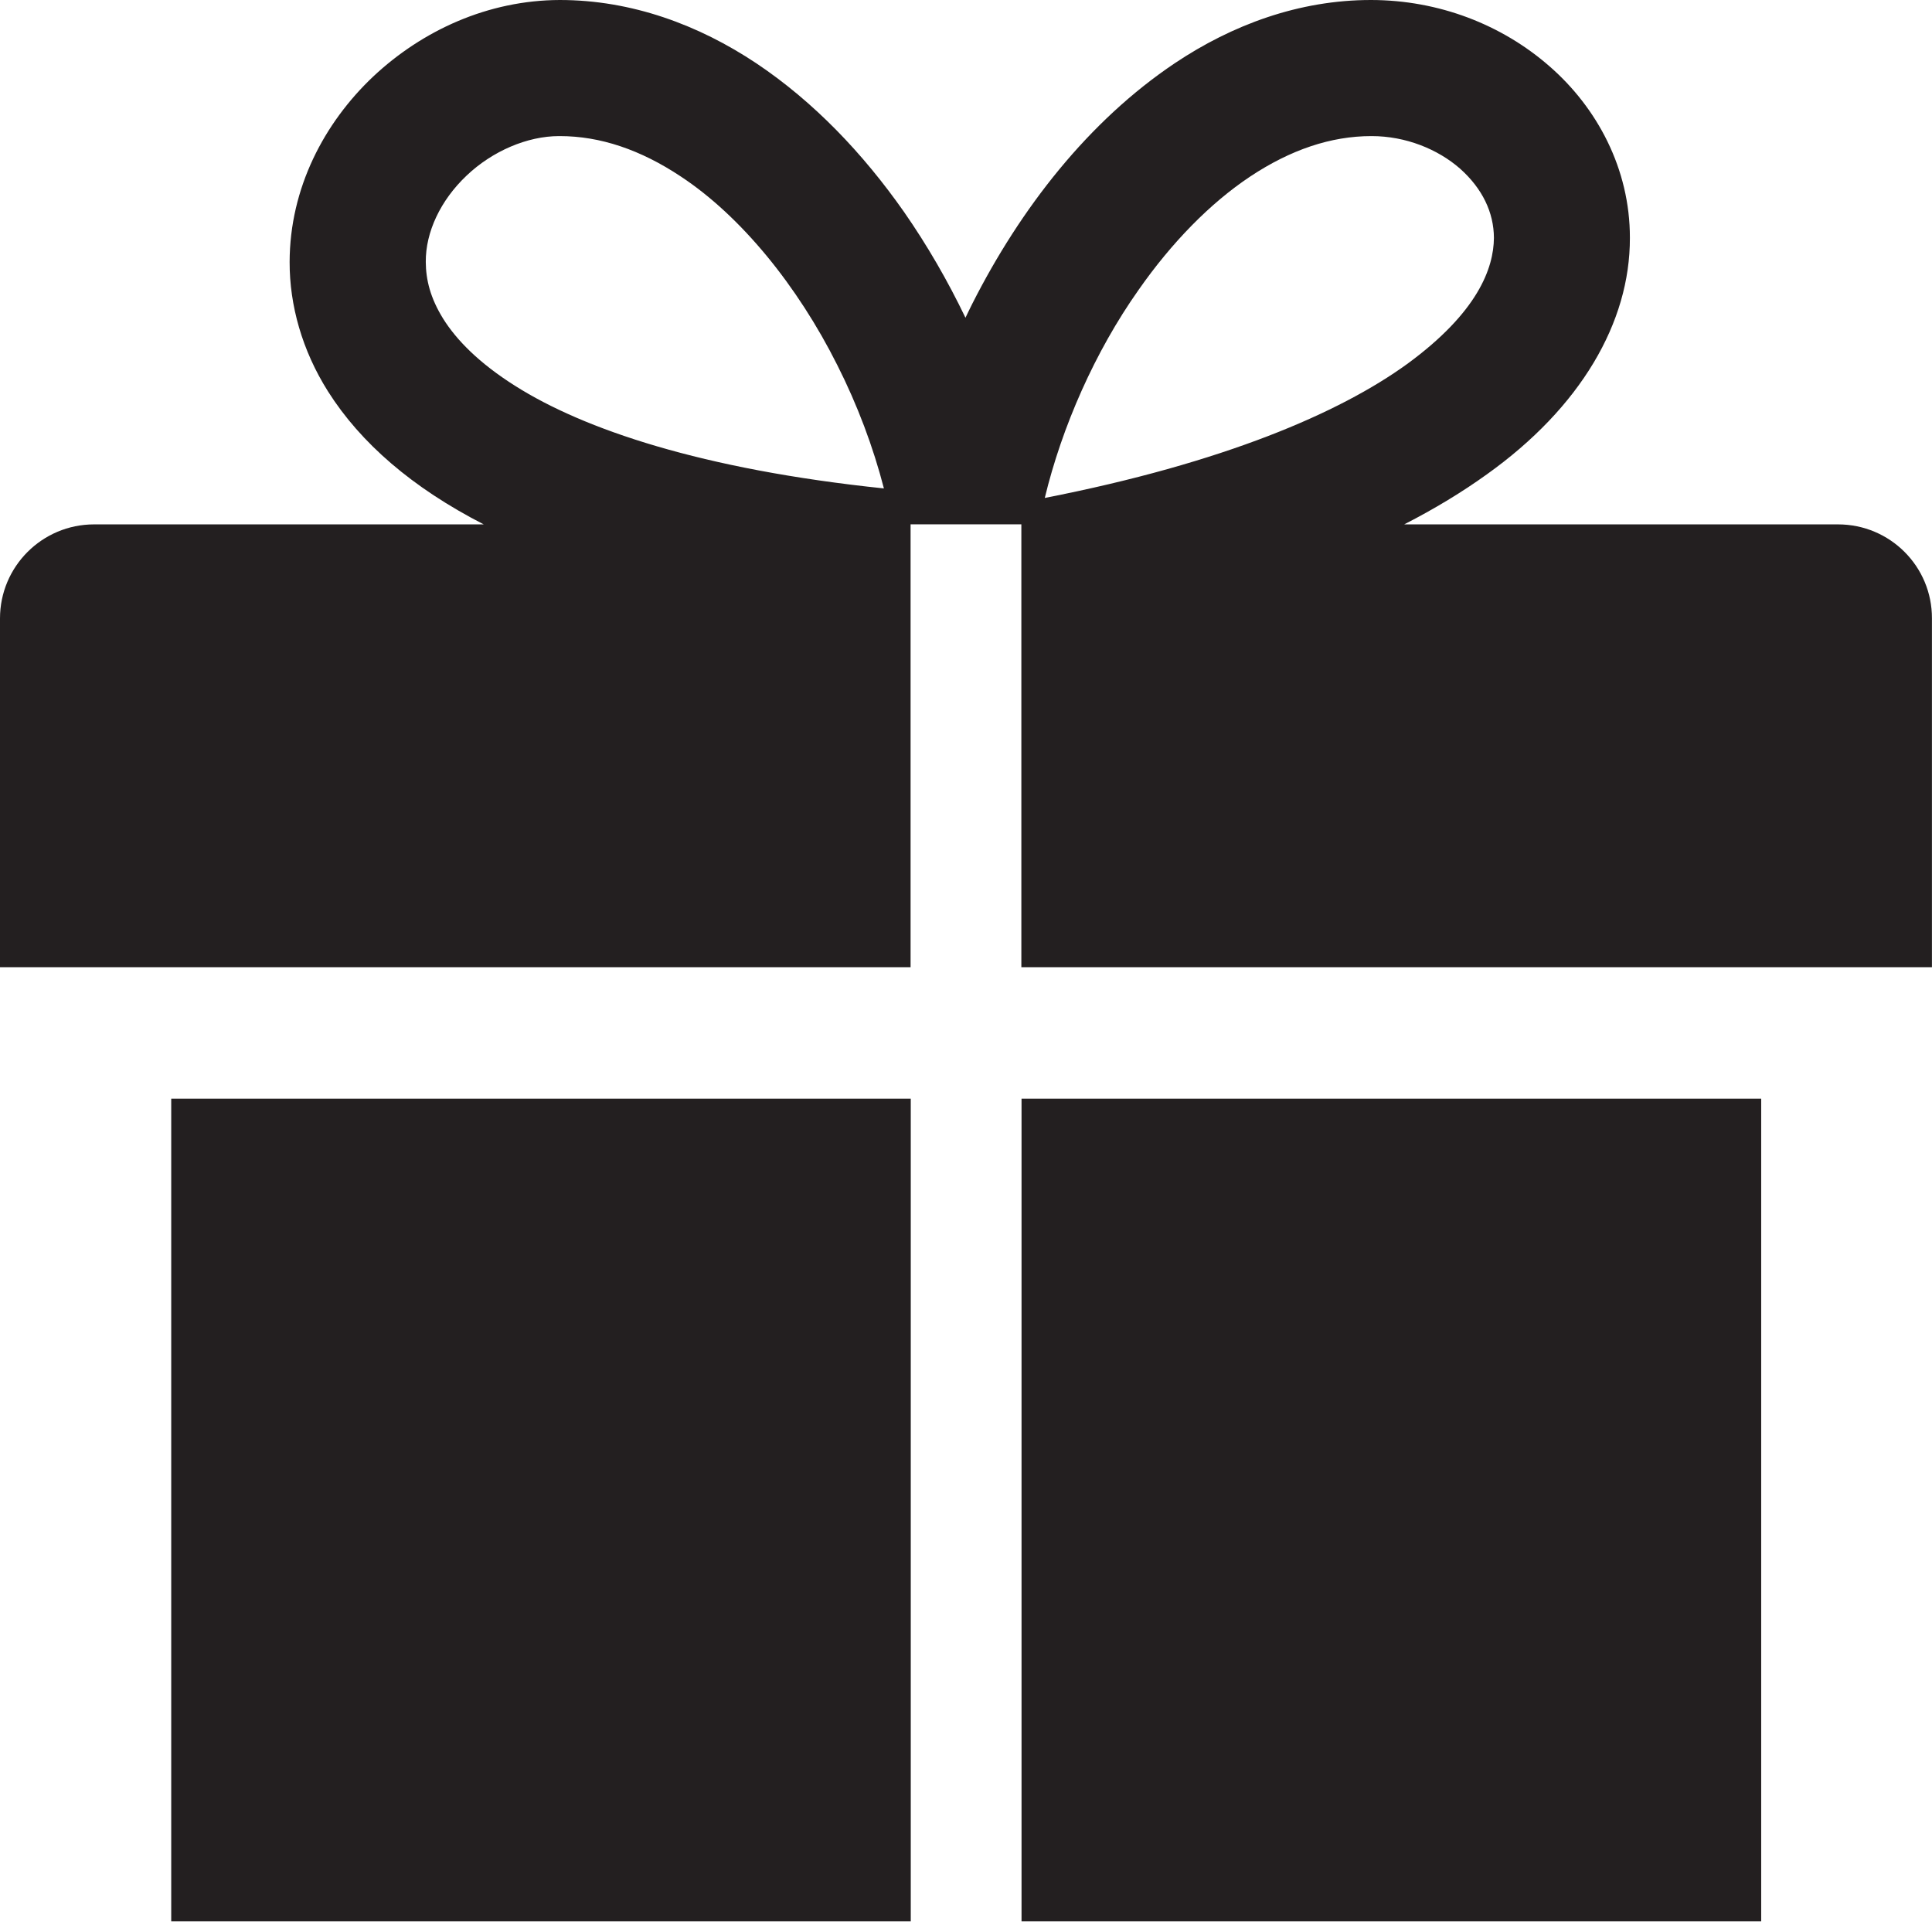
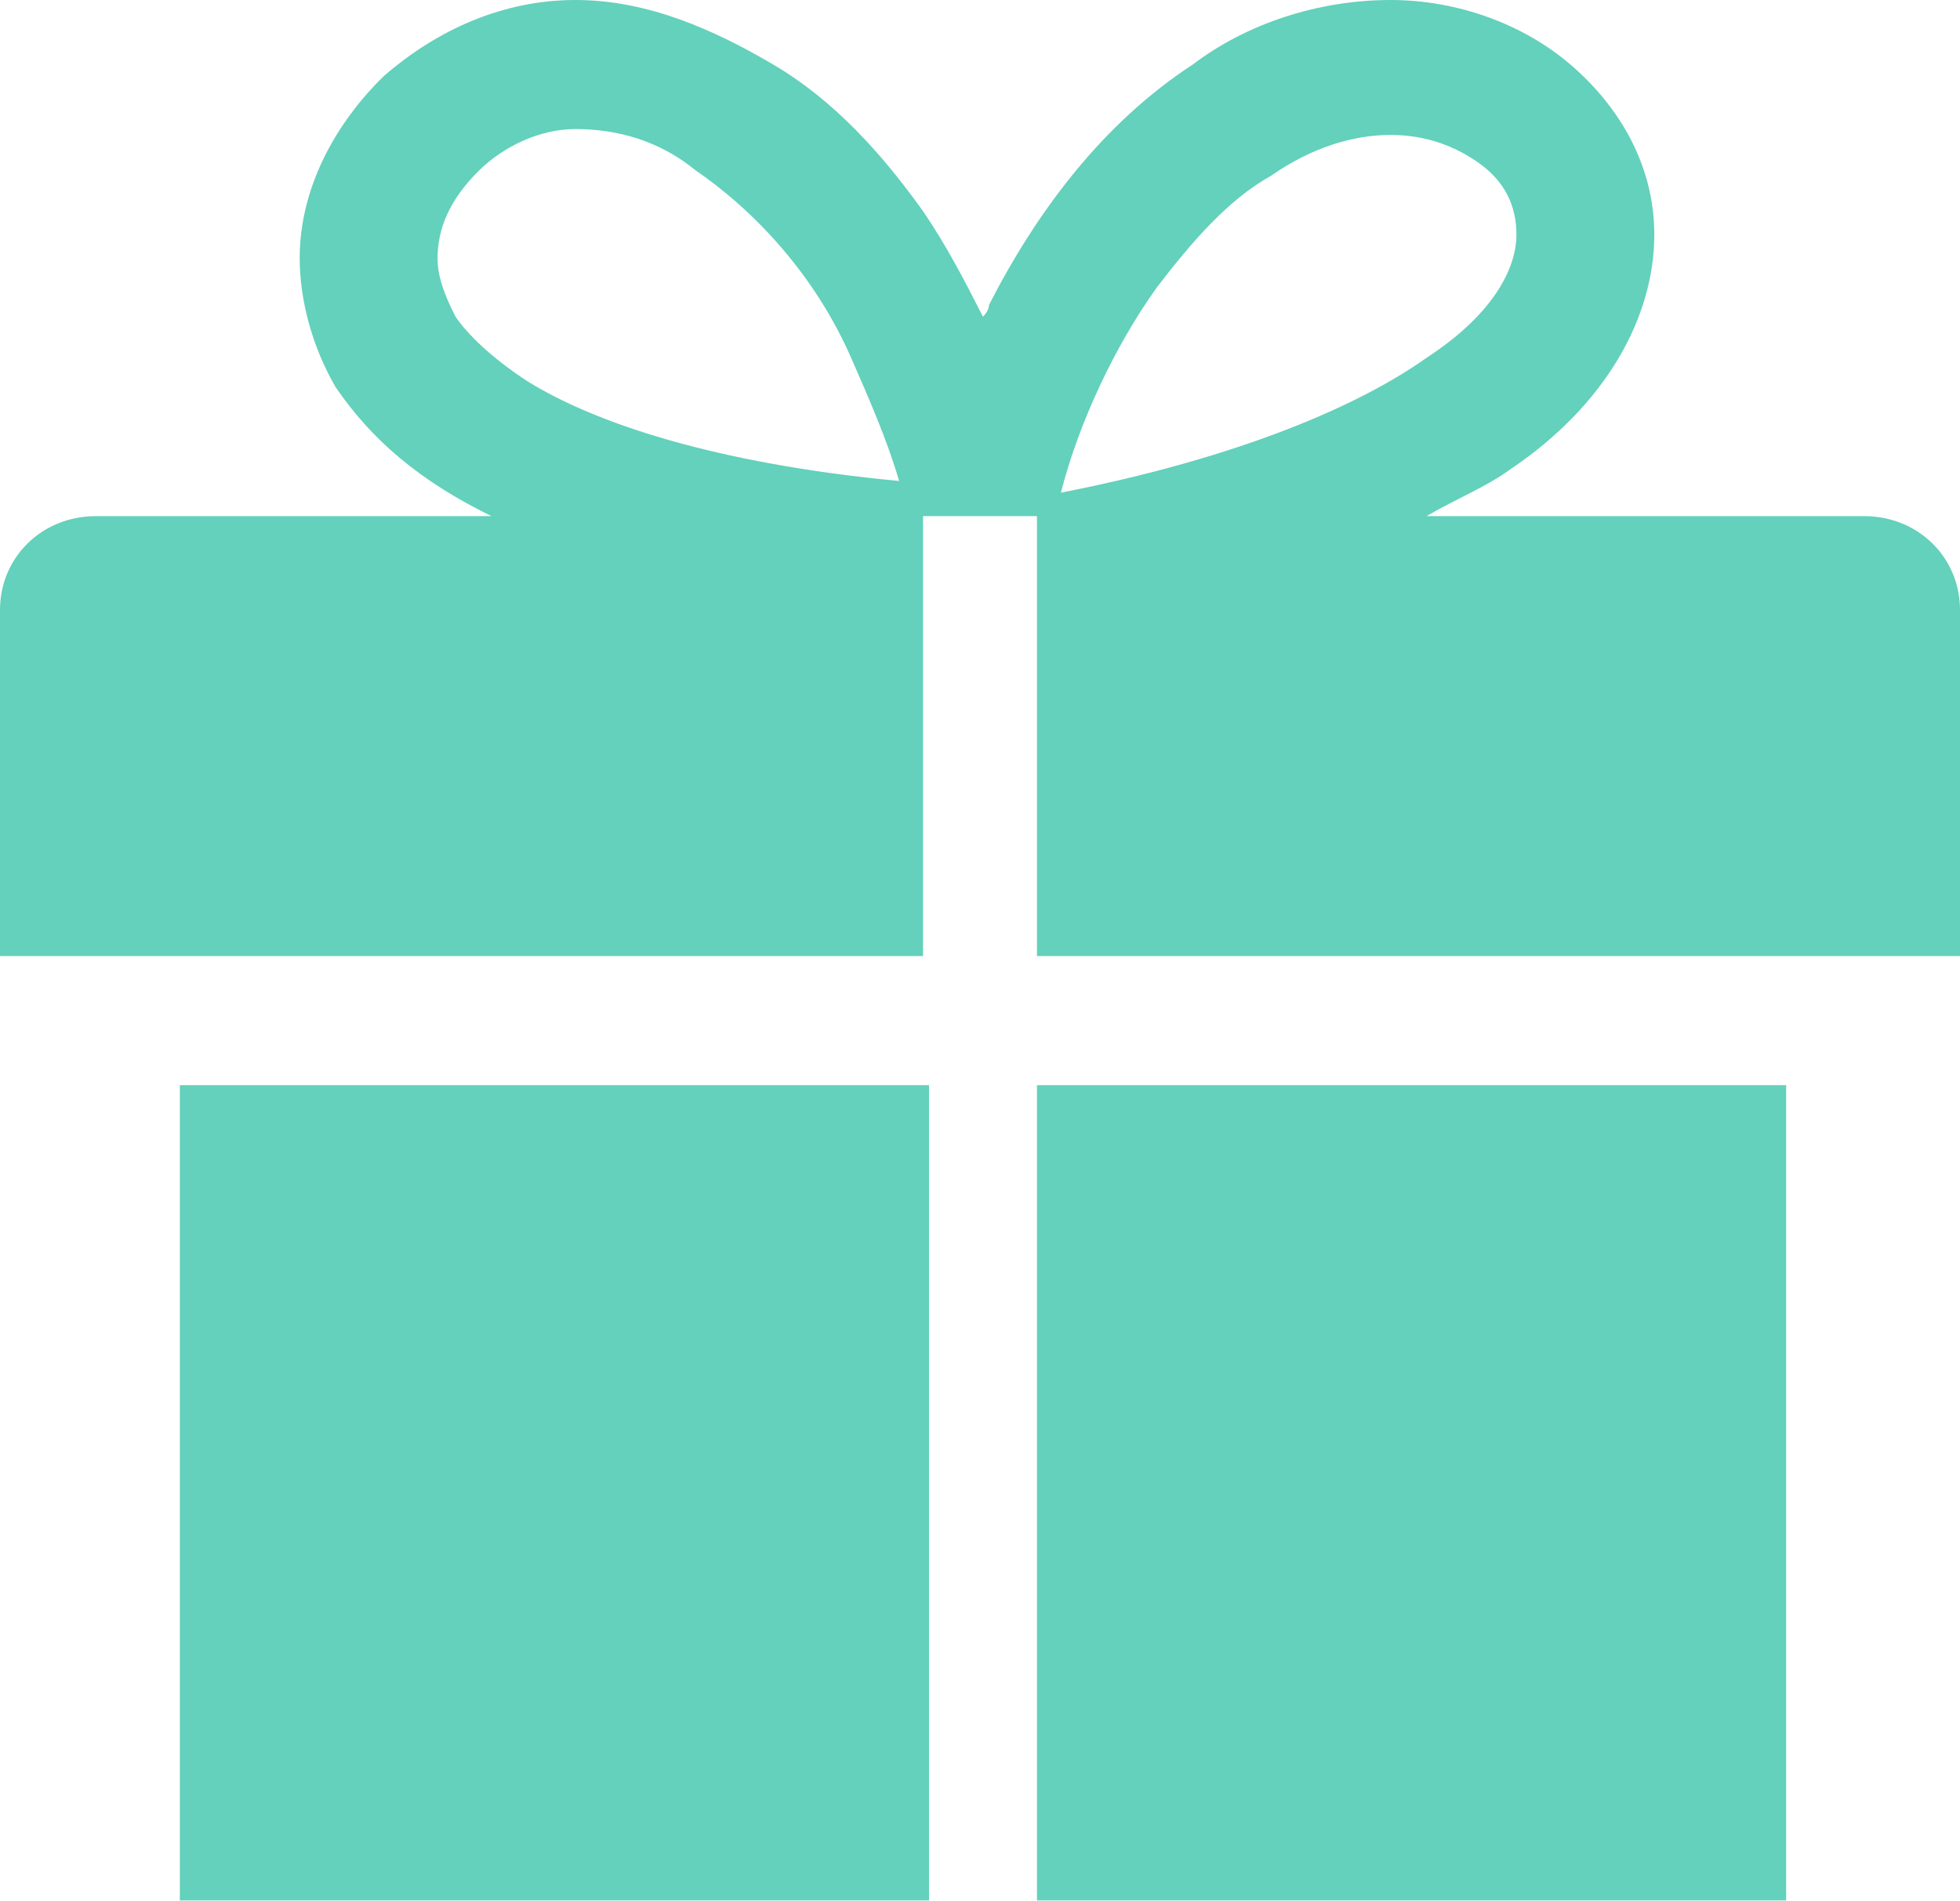
- <svg xmlns="http://www.w3.org/2000/svg" version="1.1" id="Layer_1" x="0px" y="0px" width="32.666px" height="32.486px" viewBox="239.665 239.757 32.666 32.486" enable-background="new 239.665 239.757 32.666 32.486" xml:space="preserve">
-   <path fill="#231F20" d="M242.56,272.243h12.504v-13.91H242.56V272.243z M270.742,248.623h-7.335 c0.521-0.267,0.984-0.549,1.396-0.845c1.588-1.133,2.424-2.57,2.42-3.999c0.002-1.169-0.556-2.202-1.359-2.901 c-0.805-0.704-1.869-1.119-3.016-1.121c-1.22-0.001-2.352,0.421-3.32,1.069c-1.459,0.979-2.606,2.451-3.424,4.067 c-0.039,0.079-0.078,0.157-0.115,0.236c-0.299-0.623-0.647-1.226-1.041-1.792c-0.691-0.985-1.523-1.86-2.497-2.511 c-0.97-0.646-2.103-1.069-3.322-1.069c-1.213,0.004-2.323,0.514-3.155,1.295c-0.828,0.783-1.41,1.885-1.412,3.135 c-0.002,0.73,0.211,1.494,0.649,2.188c0.552,0.872,1.424,1.628,2.633,2.248h-6.588c-0.878,0-1.591,0.712-1.591,1.59v5.897h15.396 v-7.488h1.873v7.488h15.396v-5.897C272.333,249.334,271.621,248.623,270.742,248.623 M248.38,246.284 c-0.622-0.391-1-0.785-1.22-1.135c-0.22-0.354-0.294-0.662-0.296-0.963c-0.004-0.504,0.248-1.042,0.691-1.461 c0.437-0.415,1.028-0.667,1.562-0.667h0.013c0.685,0,1.366,0.231,2.046,0.683c1.018,0.671,1.975,1.85,2.645,3.187 c0.342,0.676,0.609,1.39,0.789,2.087C251.528,247.694,249.532,247.013,248.38,246.284 M258.917,244.657 c0.557-0.797,1.21-1.466,1.887-1.916c0.68-0.451,1.362-0.683,2.047-0.683h0.006c0.574,0,1.117,0.22,1.494,0.55 c0.377,0.336,0.571,0.739,0.573,1.171c-0.004,0.512-0.272,1.259-1.467,2.132c-1.138,0.825-3.101,1.673-6.127,2.265 C257.62,246.974,258.177,245.704,258.917,244.657 M256.937,272.243h12.506v-13.91h-12.506V272.243z" />
+ <svg xmlns="http://www.w3.org/2000/svg" width="33" height="32" viewBox="0 0 33 32" fill="none">
+   <path d="M3.028 32H15.642V18.272H3.028V32ZM31.385 8.691H24.018C24.523 8.395 25.027 8.198 25.431 7.901C27.046 6.815 27.853 5.333 27.853 3.951C27.853 2.765 27.248 1.778 26.44 1.086C25.633 0.395 24.523 0 23.413 0C22.202 0 20.991 0.395 20.083 1.086C18.569 2.074 17.459 3.556 16.651 5.136C16.651 5.235 16.55 5.333 16.55 5.333C16.248 4.741 15.945 4.148 15.541 3.556C14.835 2.568 14.027 1.679 13.018 1.086C12.009 0.494 10.899 0 9.688 0C8.477 0 7.367 0.494 6.459 1.284C5.651 2.074 5.046 3.16 5.046 4.346C5.046 5.037 5.248 5.827 5.651 6.519C6.257 7.407 7.064 8.099 8.275 8.691H1.615C0.706 8.691 0 9.383 0 10.272V16.099H15.541V8.691H17.459V16.099H33V10.272C33 9.383 32.294 8.691 31.385 8.691ZM8.881 6.42C8.275 6.025 7.872 5.63 7.67 5.333C7.468 4.938 7.367 4.642 7.367 4.346C7.367 3.852 7.569 3.358 8.073 2.864C8.477 2.469 9.083 2.173 9.688 2.173C10.395 2.173 11.101 2.37 11.706 2.864C12.716 3.556 13.725 4.642 14.33 6.025C14.633 6.716 14.936 7.407 15.138 8.099C12.009 7.802 9.991 7.111 8.881 6.42ZM19.477 4.84C20.083 4.049 20.688 3.358 21.395 2.963C22.101 2.469 22.807 2.272 23.413 2.272C24.018 2.272 24.523 2.469 24.927 2.765C25.33 3.062 25.532 3.457 25.532 3.951C25.532 4.444 25.229 5.235 24.018 6.025C22.908 6.815 20.89 7.704 17.862 8.296C18.165 7.111 18.771 5.827 19.477 4.84ZM17.459 32H30.073V18.272H17.459V32Z" fill="#63D1BB" />
</svg>
